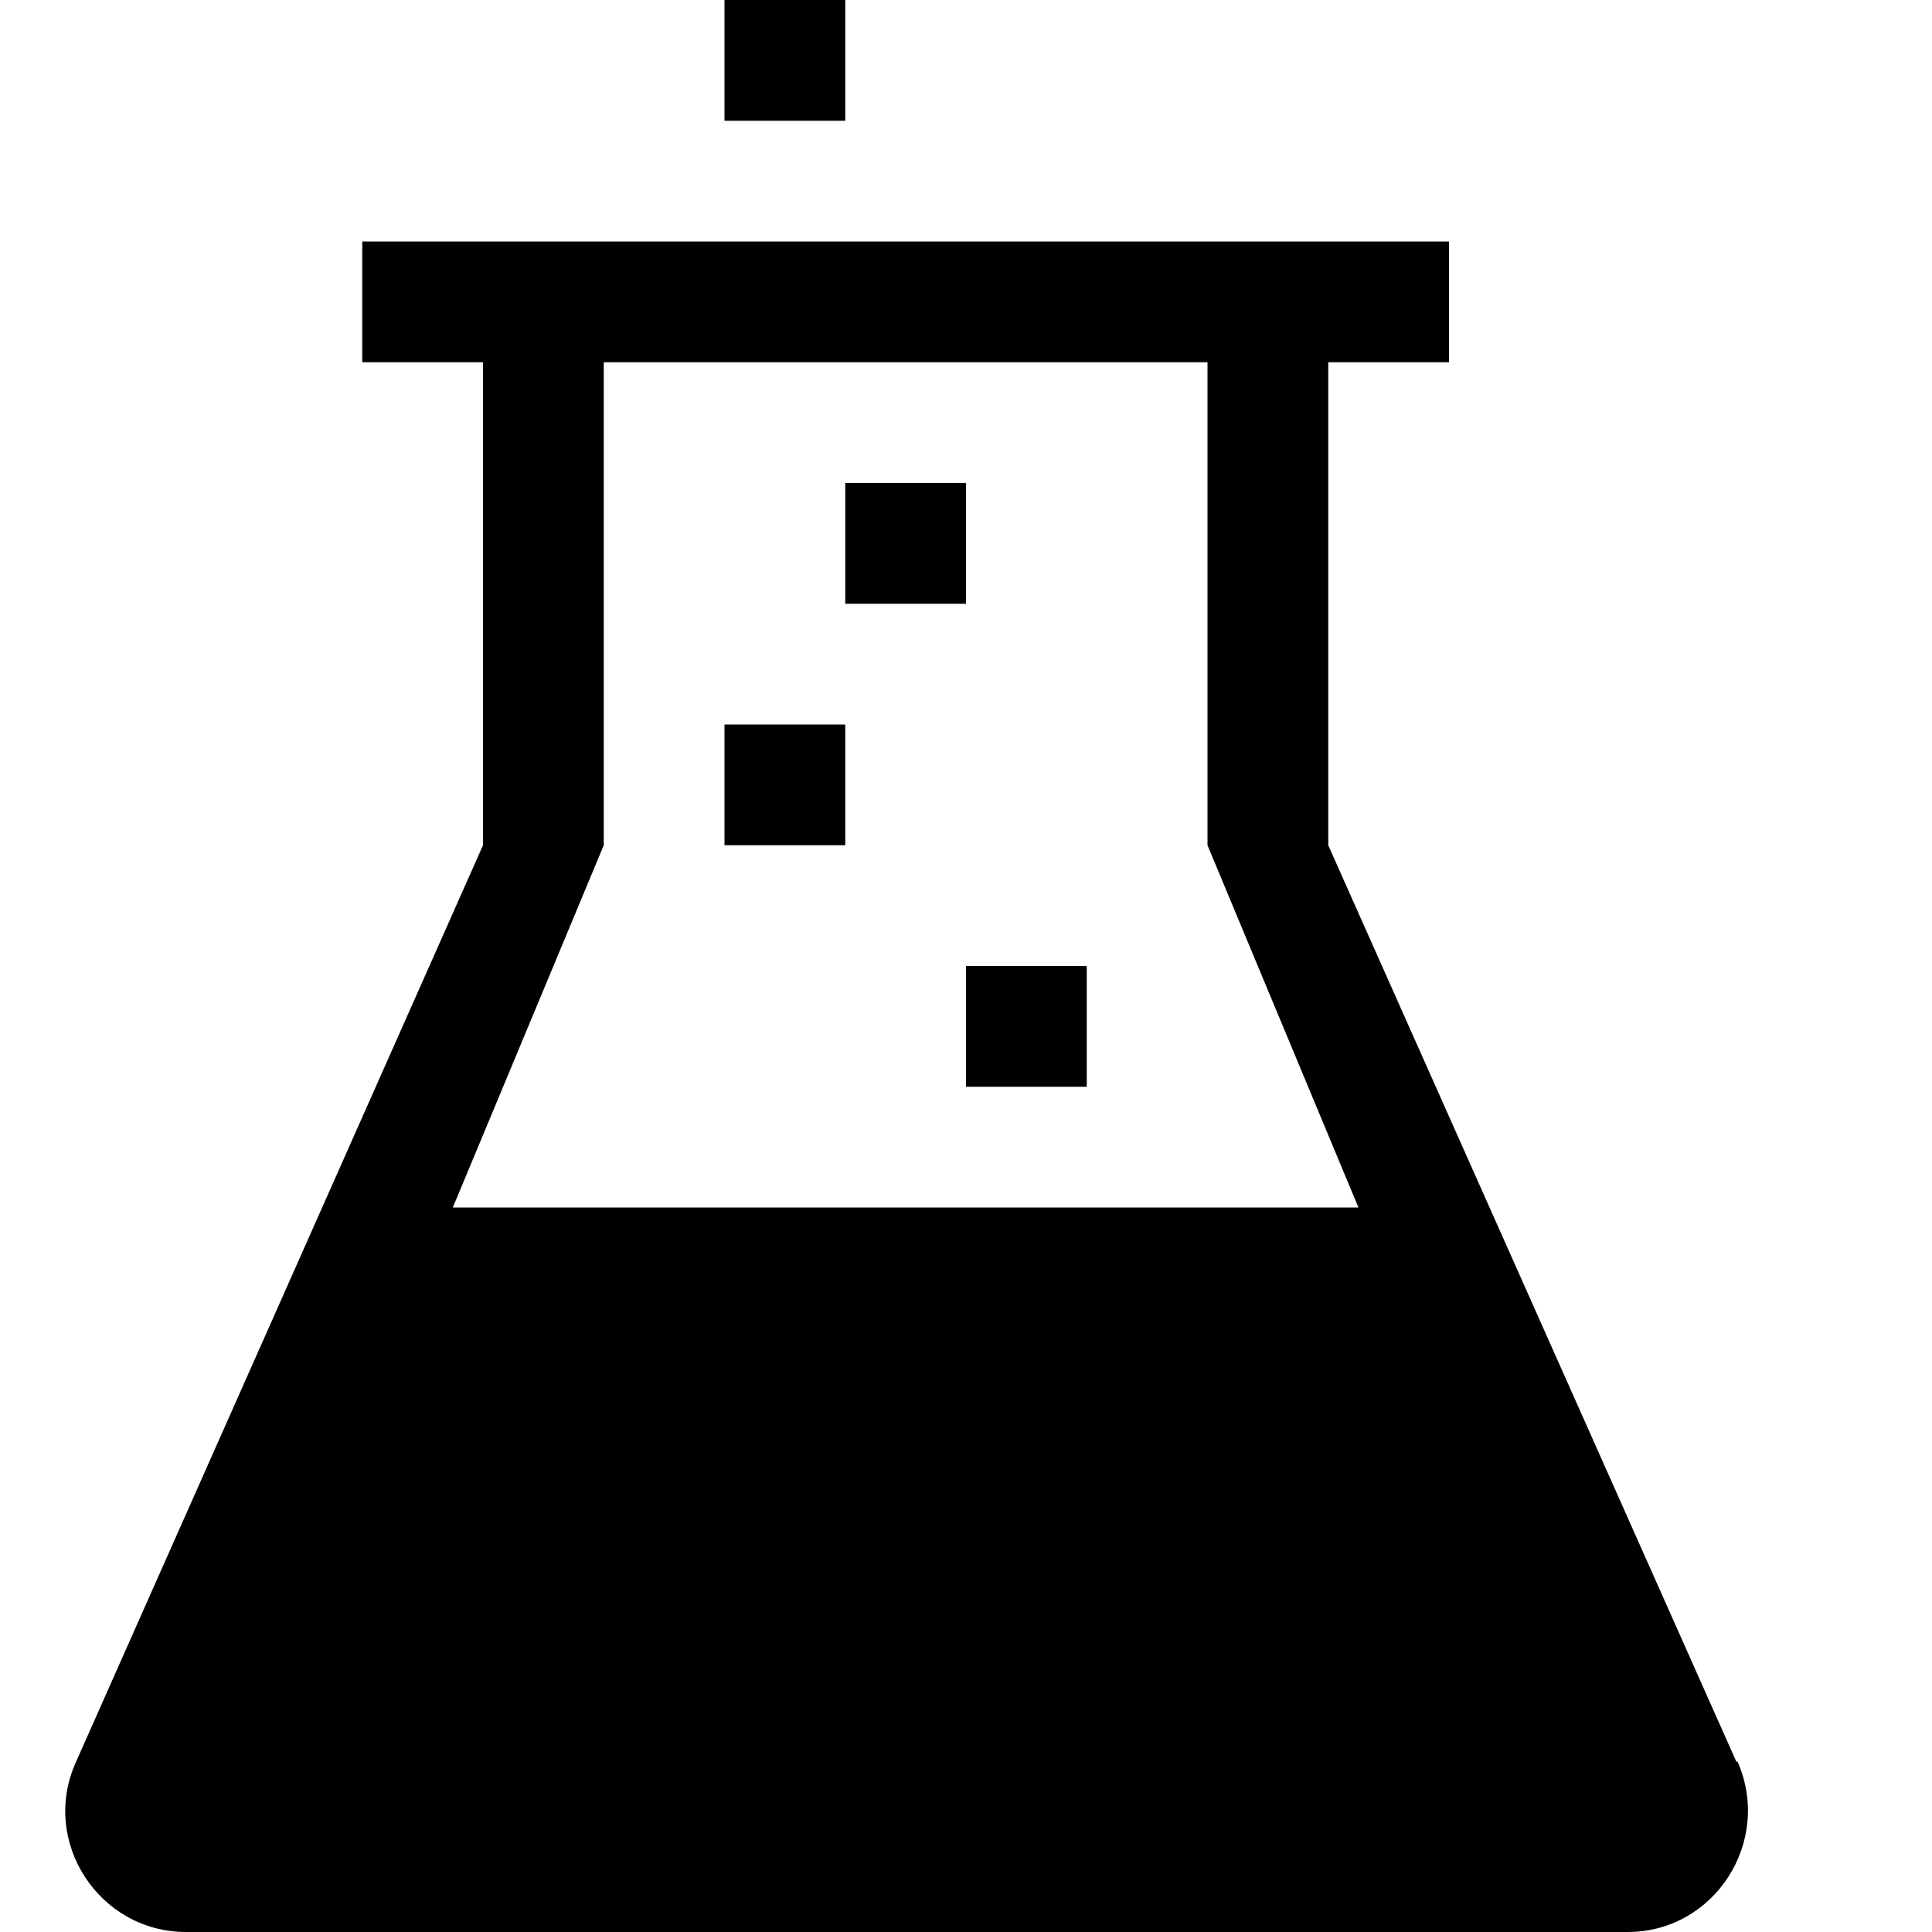
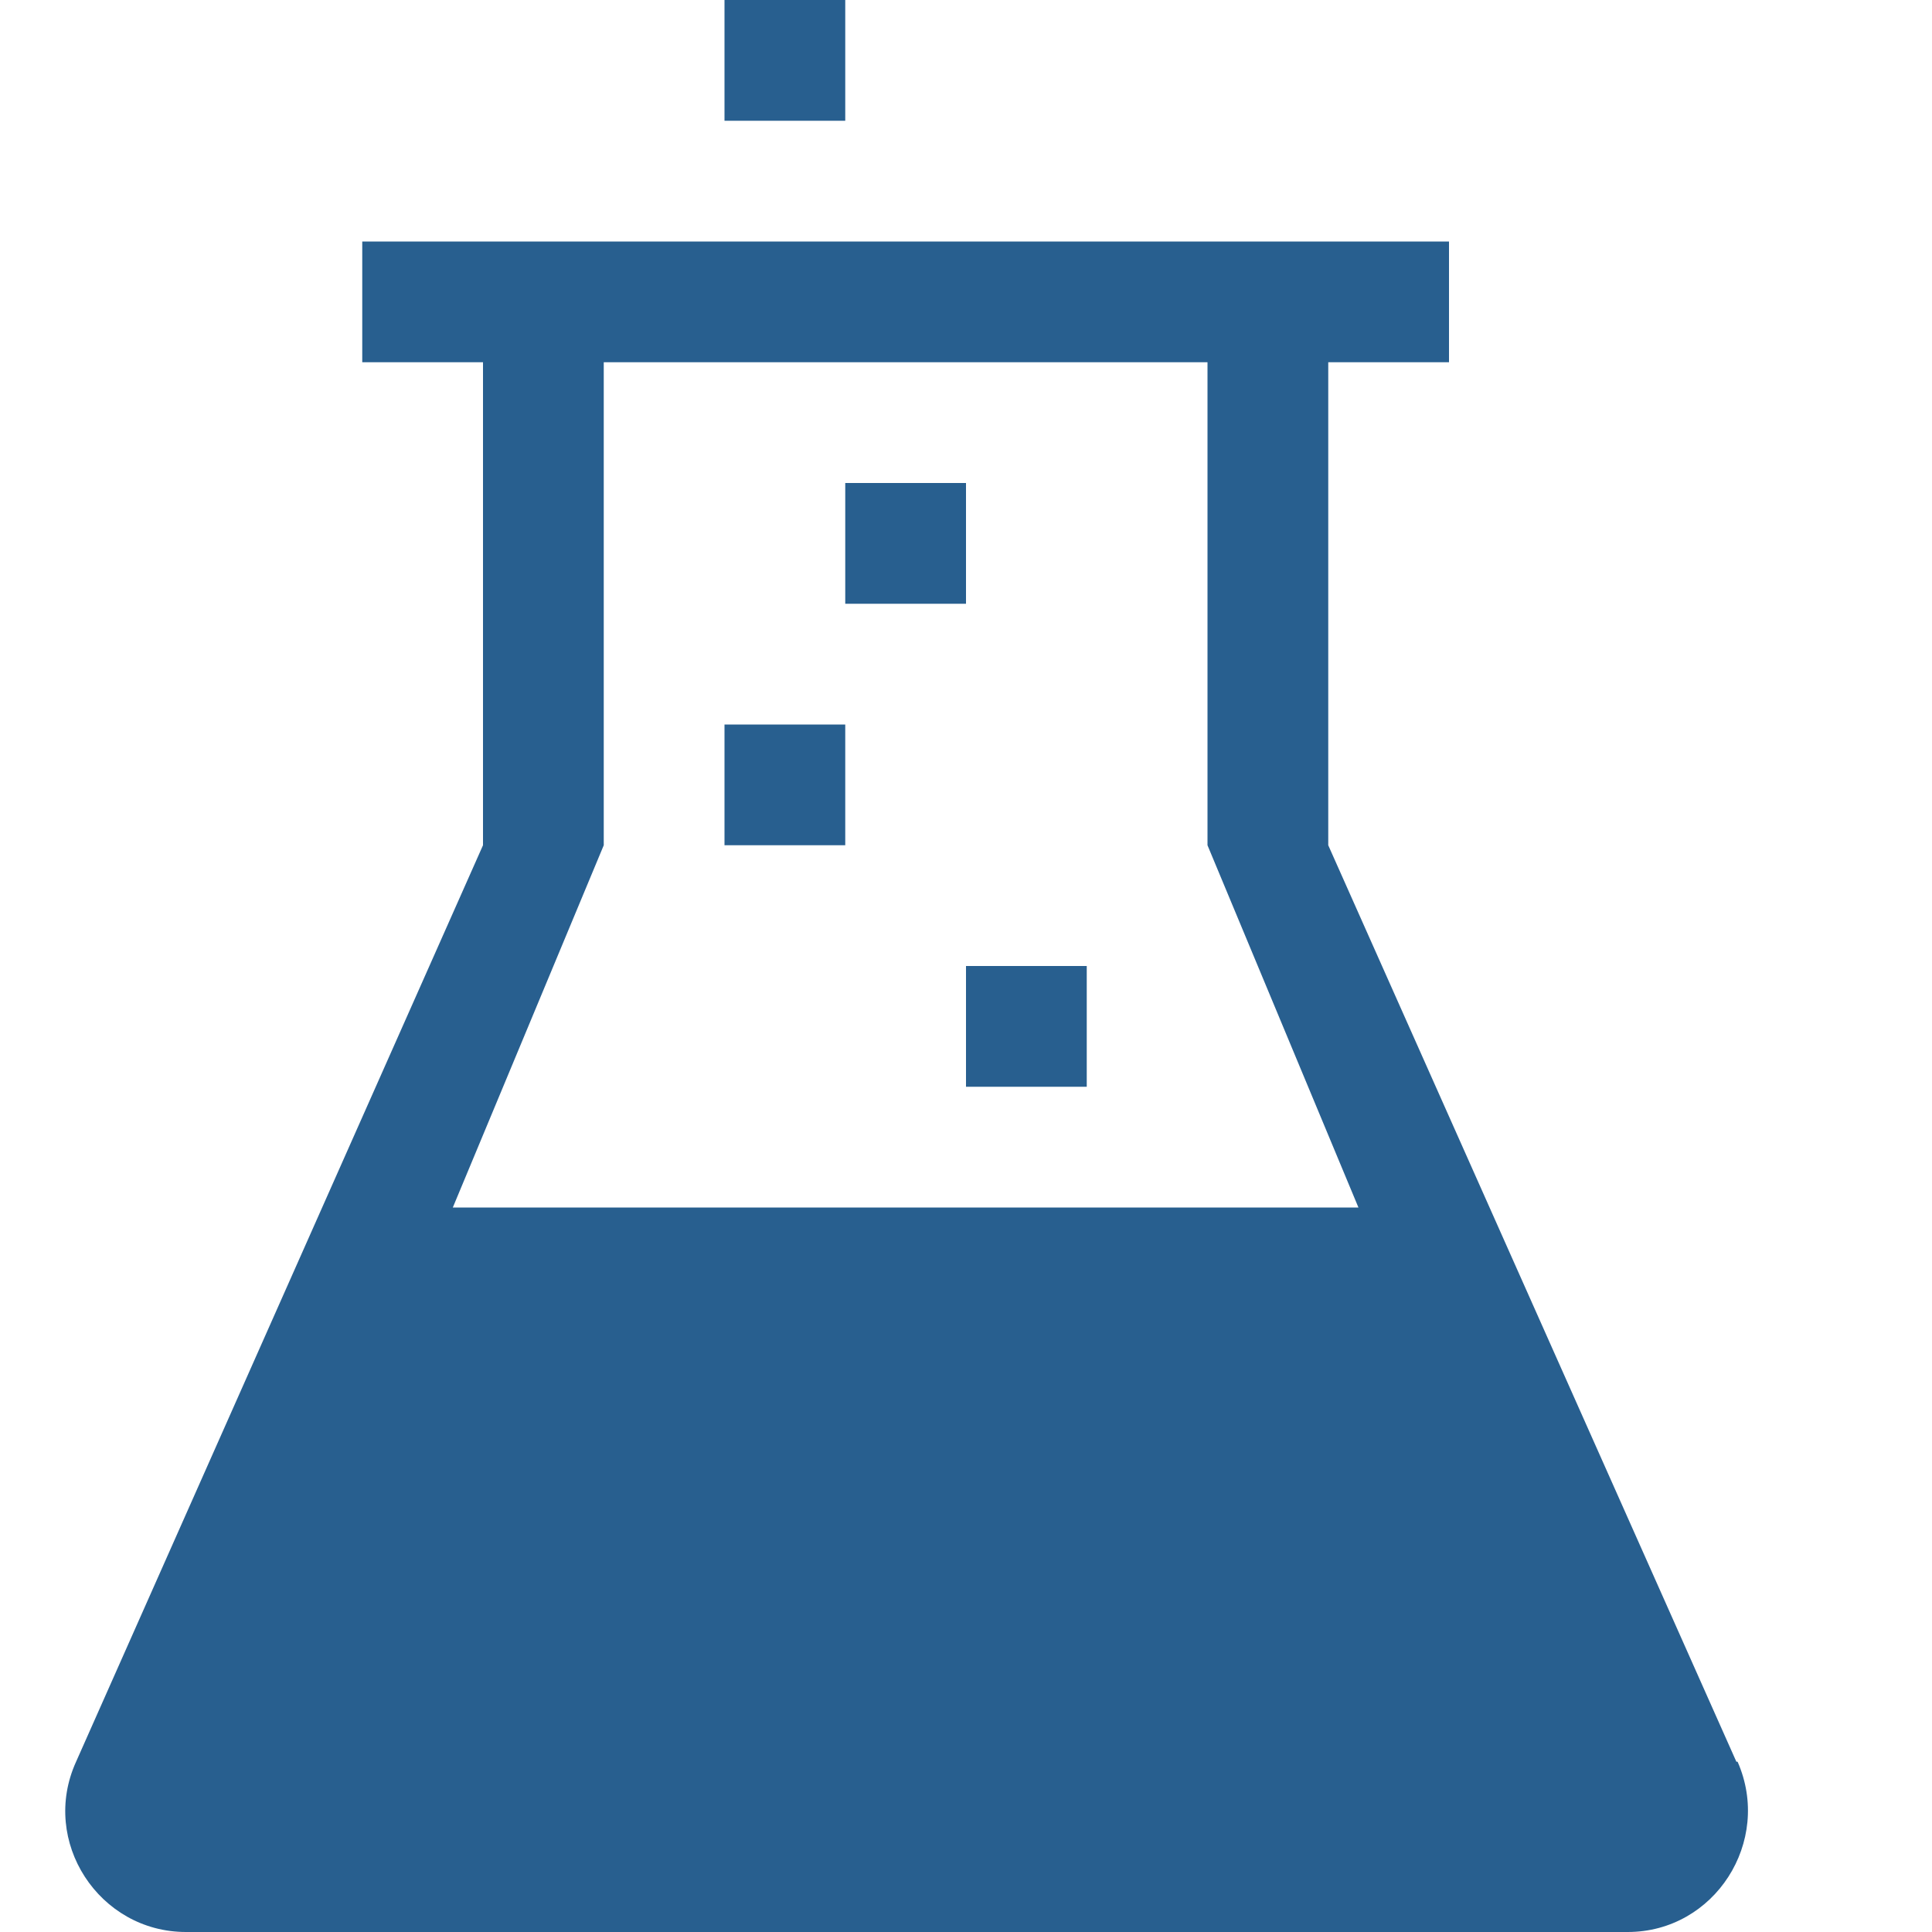
<svg xmlns="http://www.w3.org/2000/svg" width="16px" height="16px" viewBox="0 0 16 16" version="1.1">
  <defs />
  <g id="Octicons" stroke="none" stroke-width="1" fill="none" fill-rule="evenodd">
-     <g id="beaker" fill="#000000">
+     <g id="beaker" fill="#285f8f">
      <path d="M14.38,14.59 L11,7 L11,3 L12,3 L12,2 L3,2 L3,3 L4,3 L4,7 L0.63,14.59 C0.33,15.25 0.82,16 1.54,16 L13.48,16 C14.2,16 14.68,15.25 14.39,14.59 L14.38,14.59 Z M3.75,10 L5,7 L5,3 L10,3 L10,7 L11.25,10 L3.75,10 L3.75,10 Z M8,8 L9,8 L9,9 L8,9 L8,8 L8,8 Z M7,7 L6,7 L6,6 L7,6 L7,7 L7,7 Z M7,4 L8,4 L8,5 L7,5 L7,4 L7,4 Z M7,1 L6,1 L6,0 L7,0 L7,1 L7,1 Z" id="Shape" />
    </g>
  </g>
</svg>
